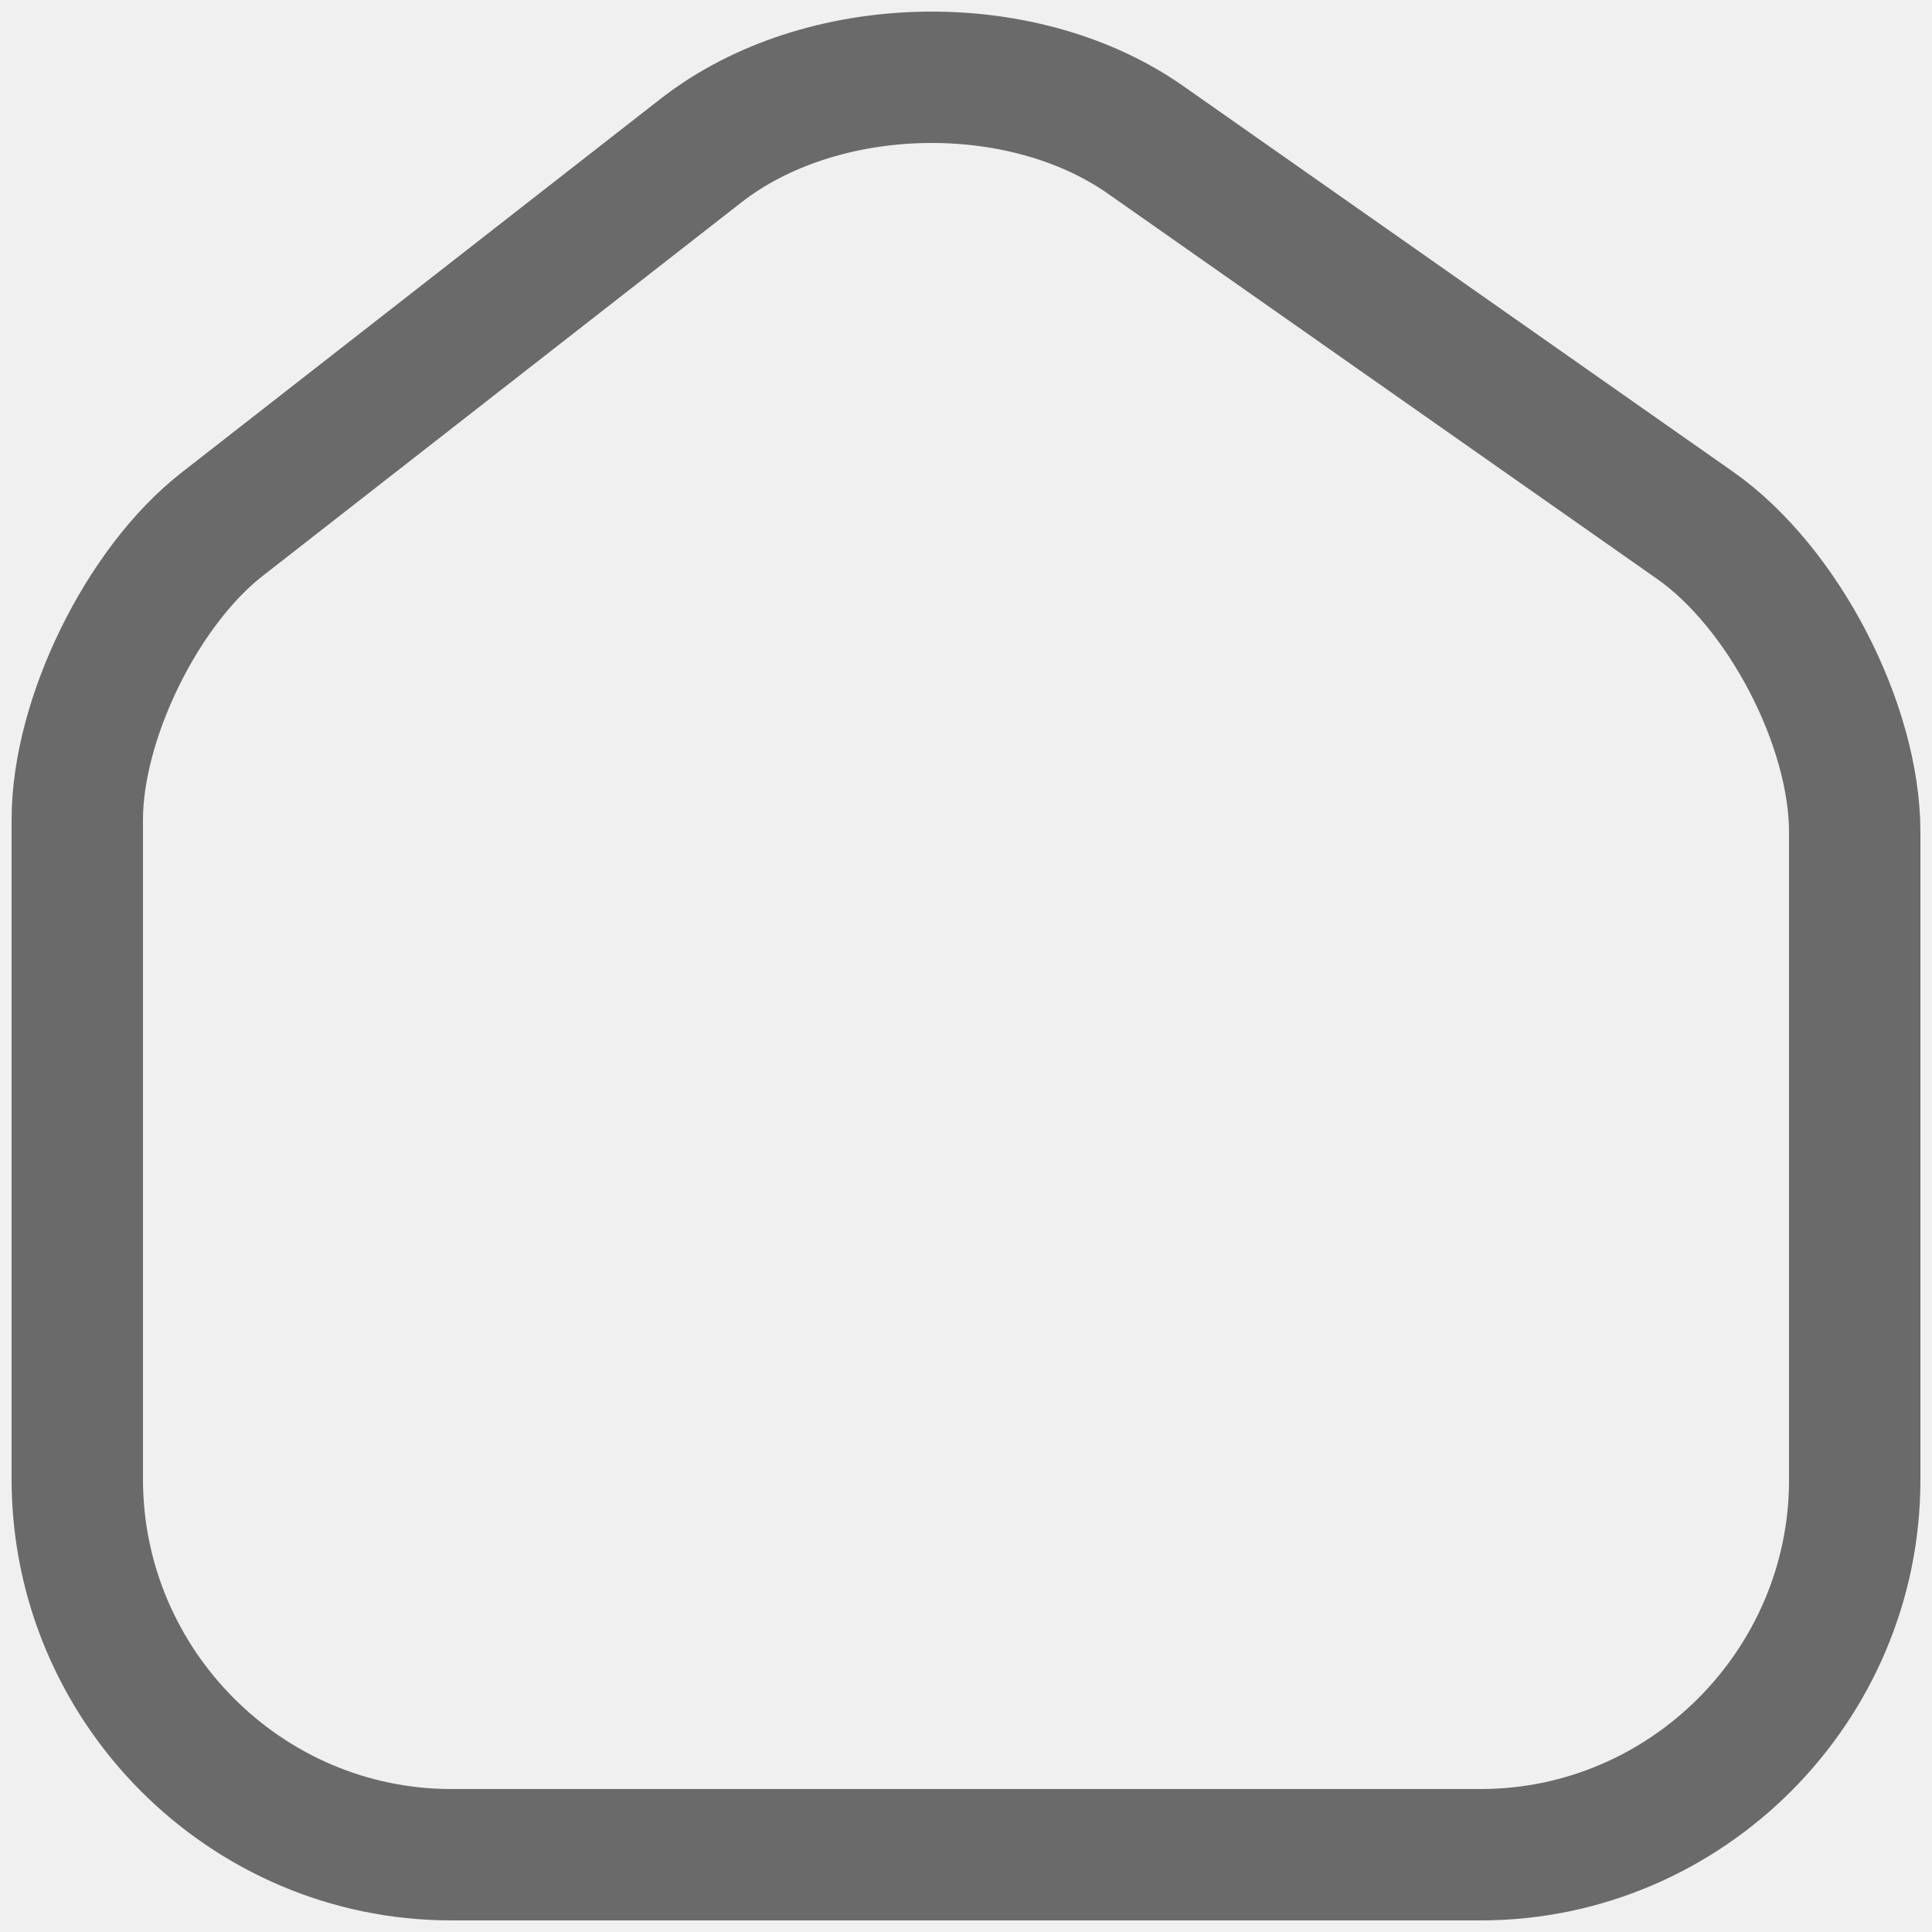
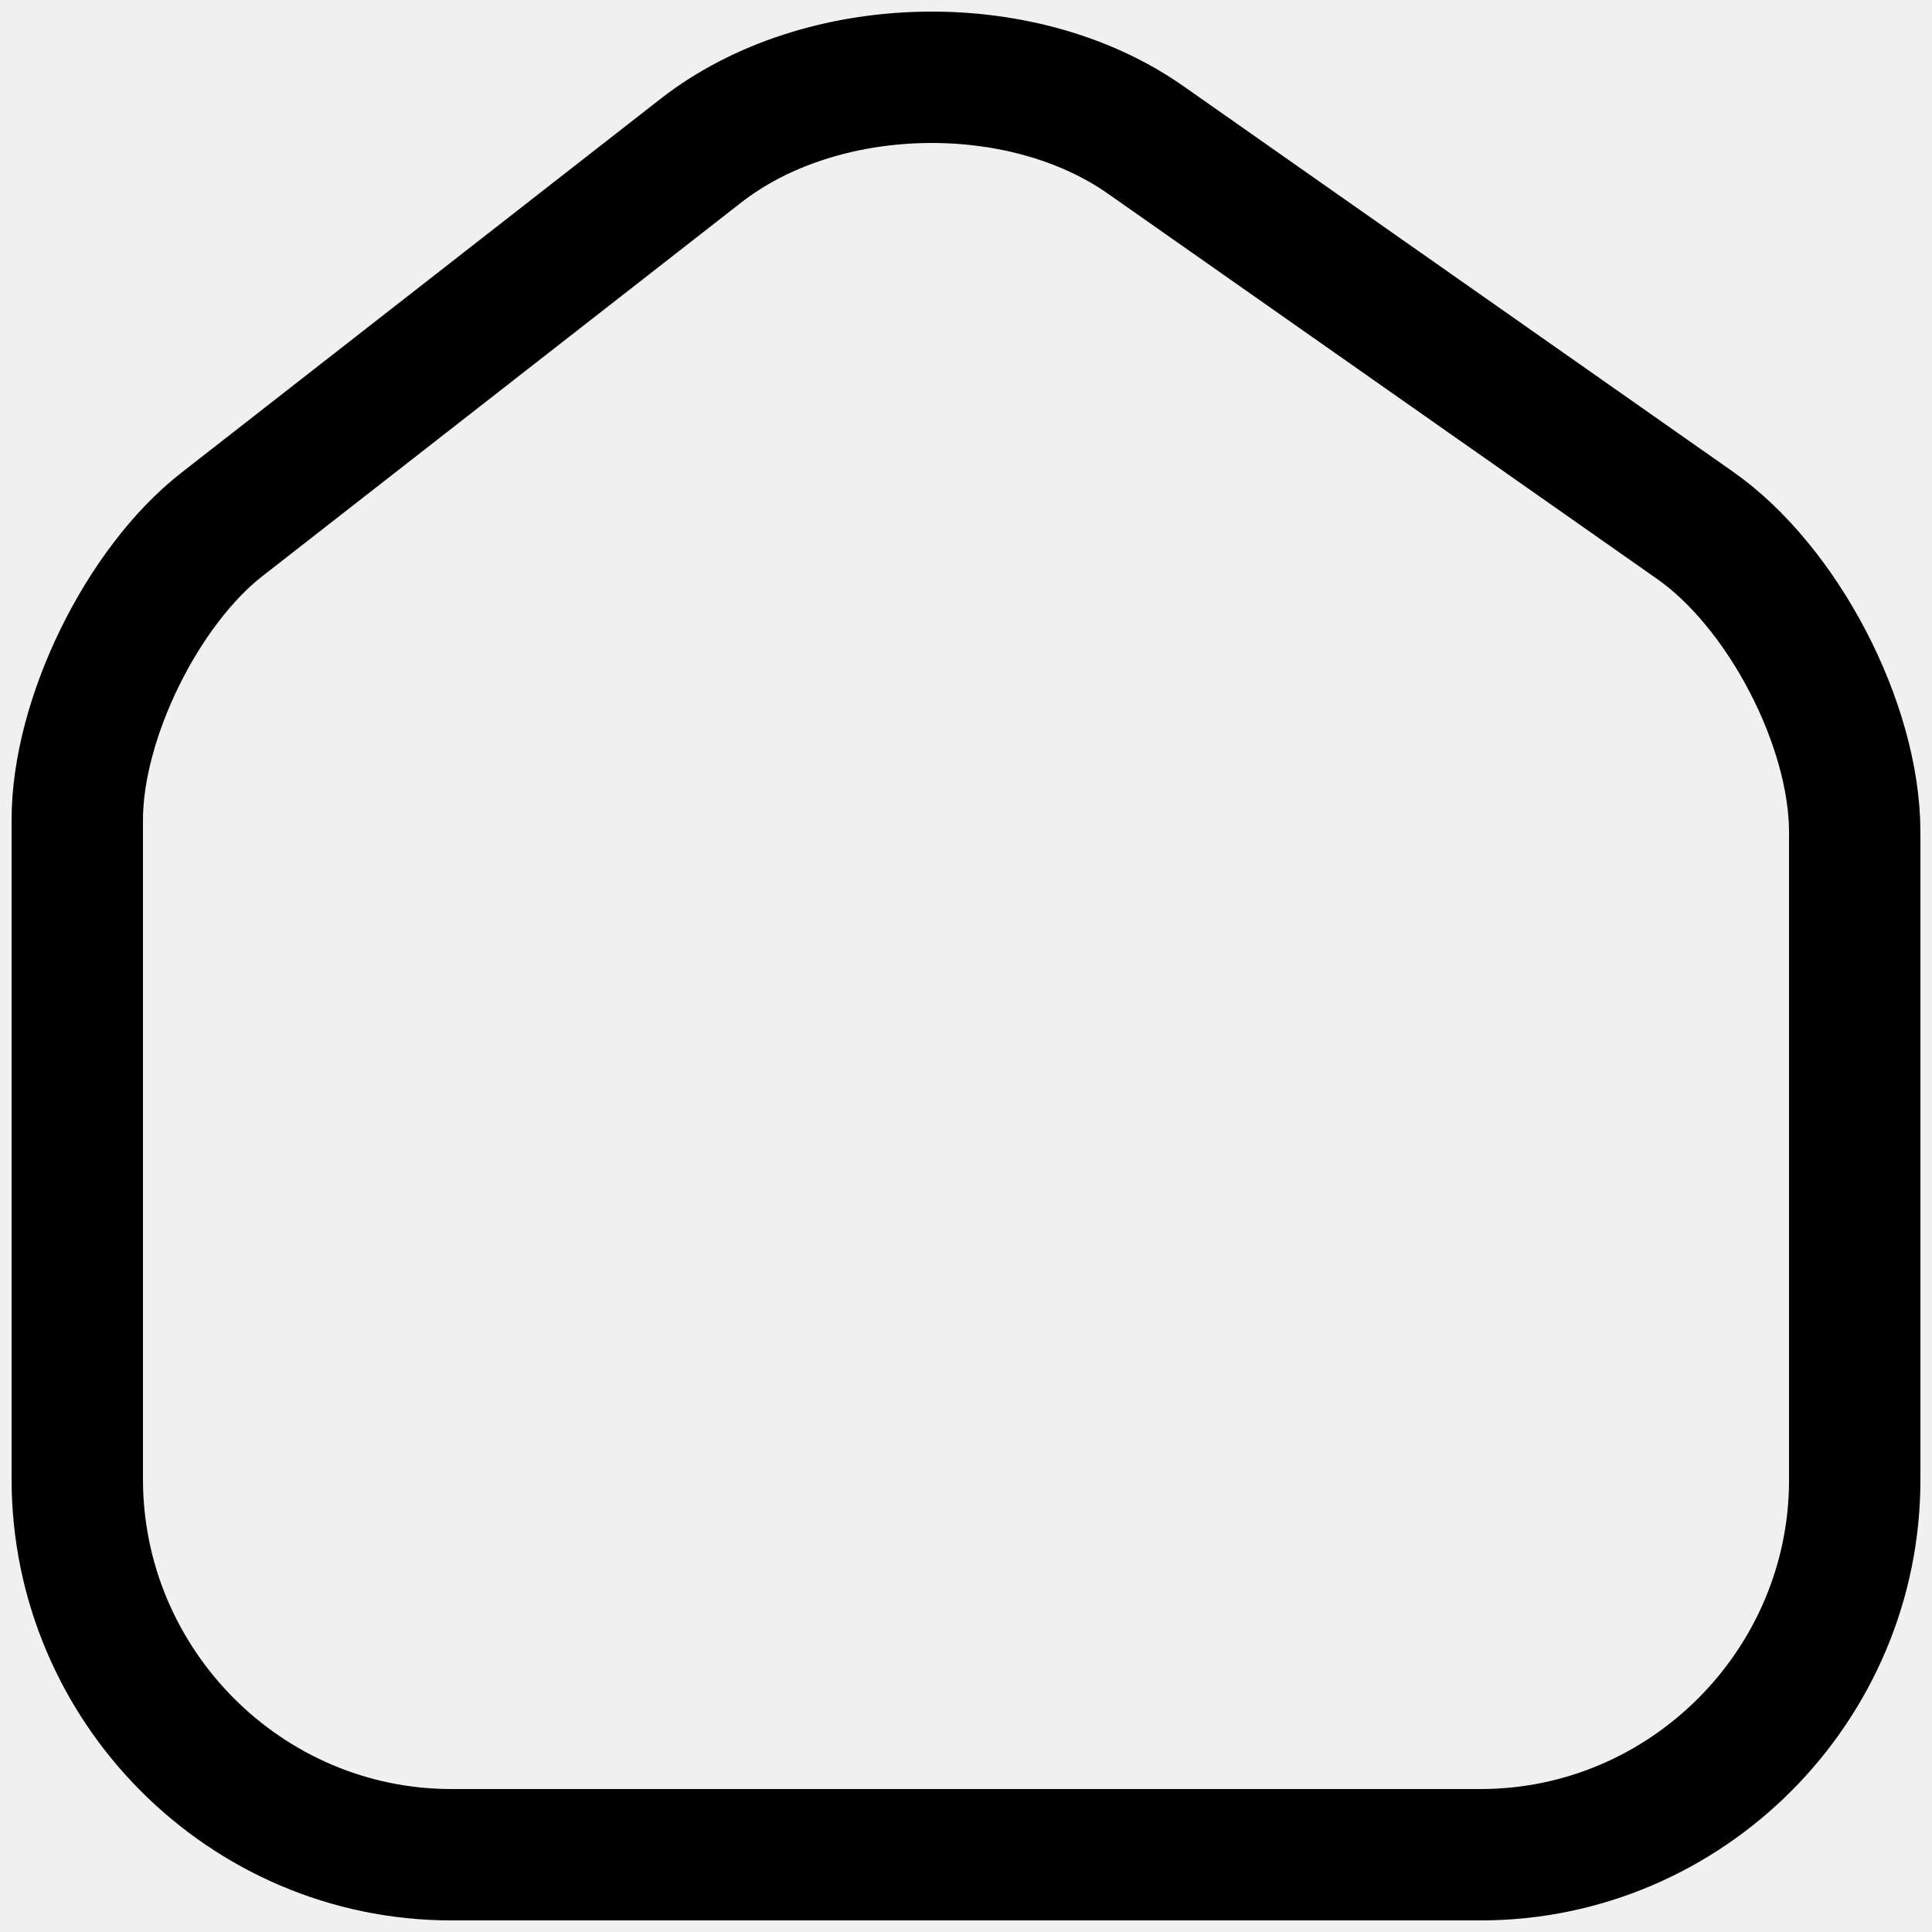
<svg xmlns="http://www.w3.org/2000/svg" width="25" height="25" viewBox="0 0 25 25" fill="none">
-   <path d="M9.073 1.947L2.874 6.784C1.839 7.59 1 9.306 1 10.607V19.14C1 21.812 3.174 24 5.841 24H19.159C21.826 24 24 21.812 24 19.152V10.768C24 9.375 23.069 7.59 21.93 6.795L14.823 1.809C13.213 0.681 10.626 0.738 9.073 1.947Z" stroke="#6A6A6A" stroke-width="1.7" stroke-linecap="round" stroke-linejoin="round" />
+   <g clip-path="url(#clip0_2085_176)">
+     <path d="M9.073 1.947L2.874 6.784C1.839 7.59 1 9.306 1 10.607V19.14C1 21.812 3.174 24 5.841 24H19.159C21.826 24 24 21.812 24 19.152V10.768C24 9.375 23.069 7.59 21.93 6.795L14.823 1.809C13.213 0.681 10.626 0.738 9.073 1.947Z" stroke="black" stroke-width="1.7" stroke-linecap="round" stroke-linejoin="round" />
+   </g>
+   <defs>
+     <clipPath id="clip0_2085_176">
+       <rect width="25" height="25" fill="white" />
+     </clipPath>
+   </defs>
</svg>
